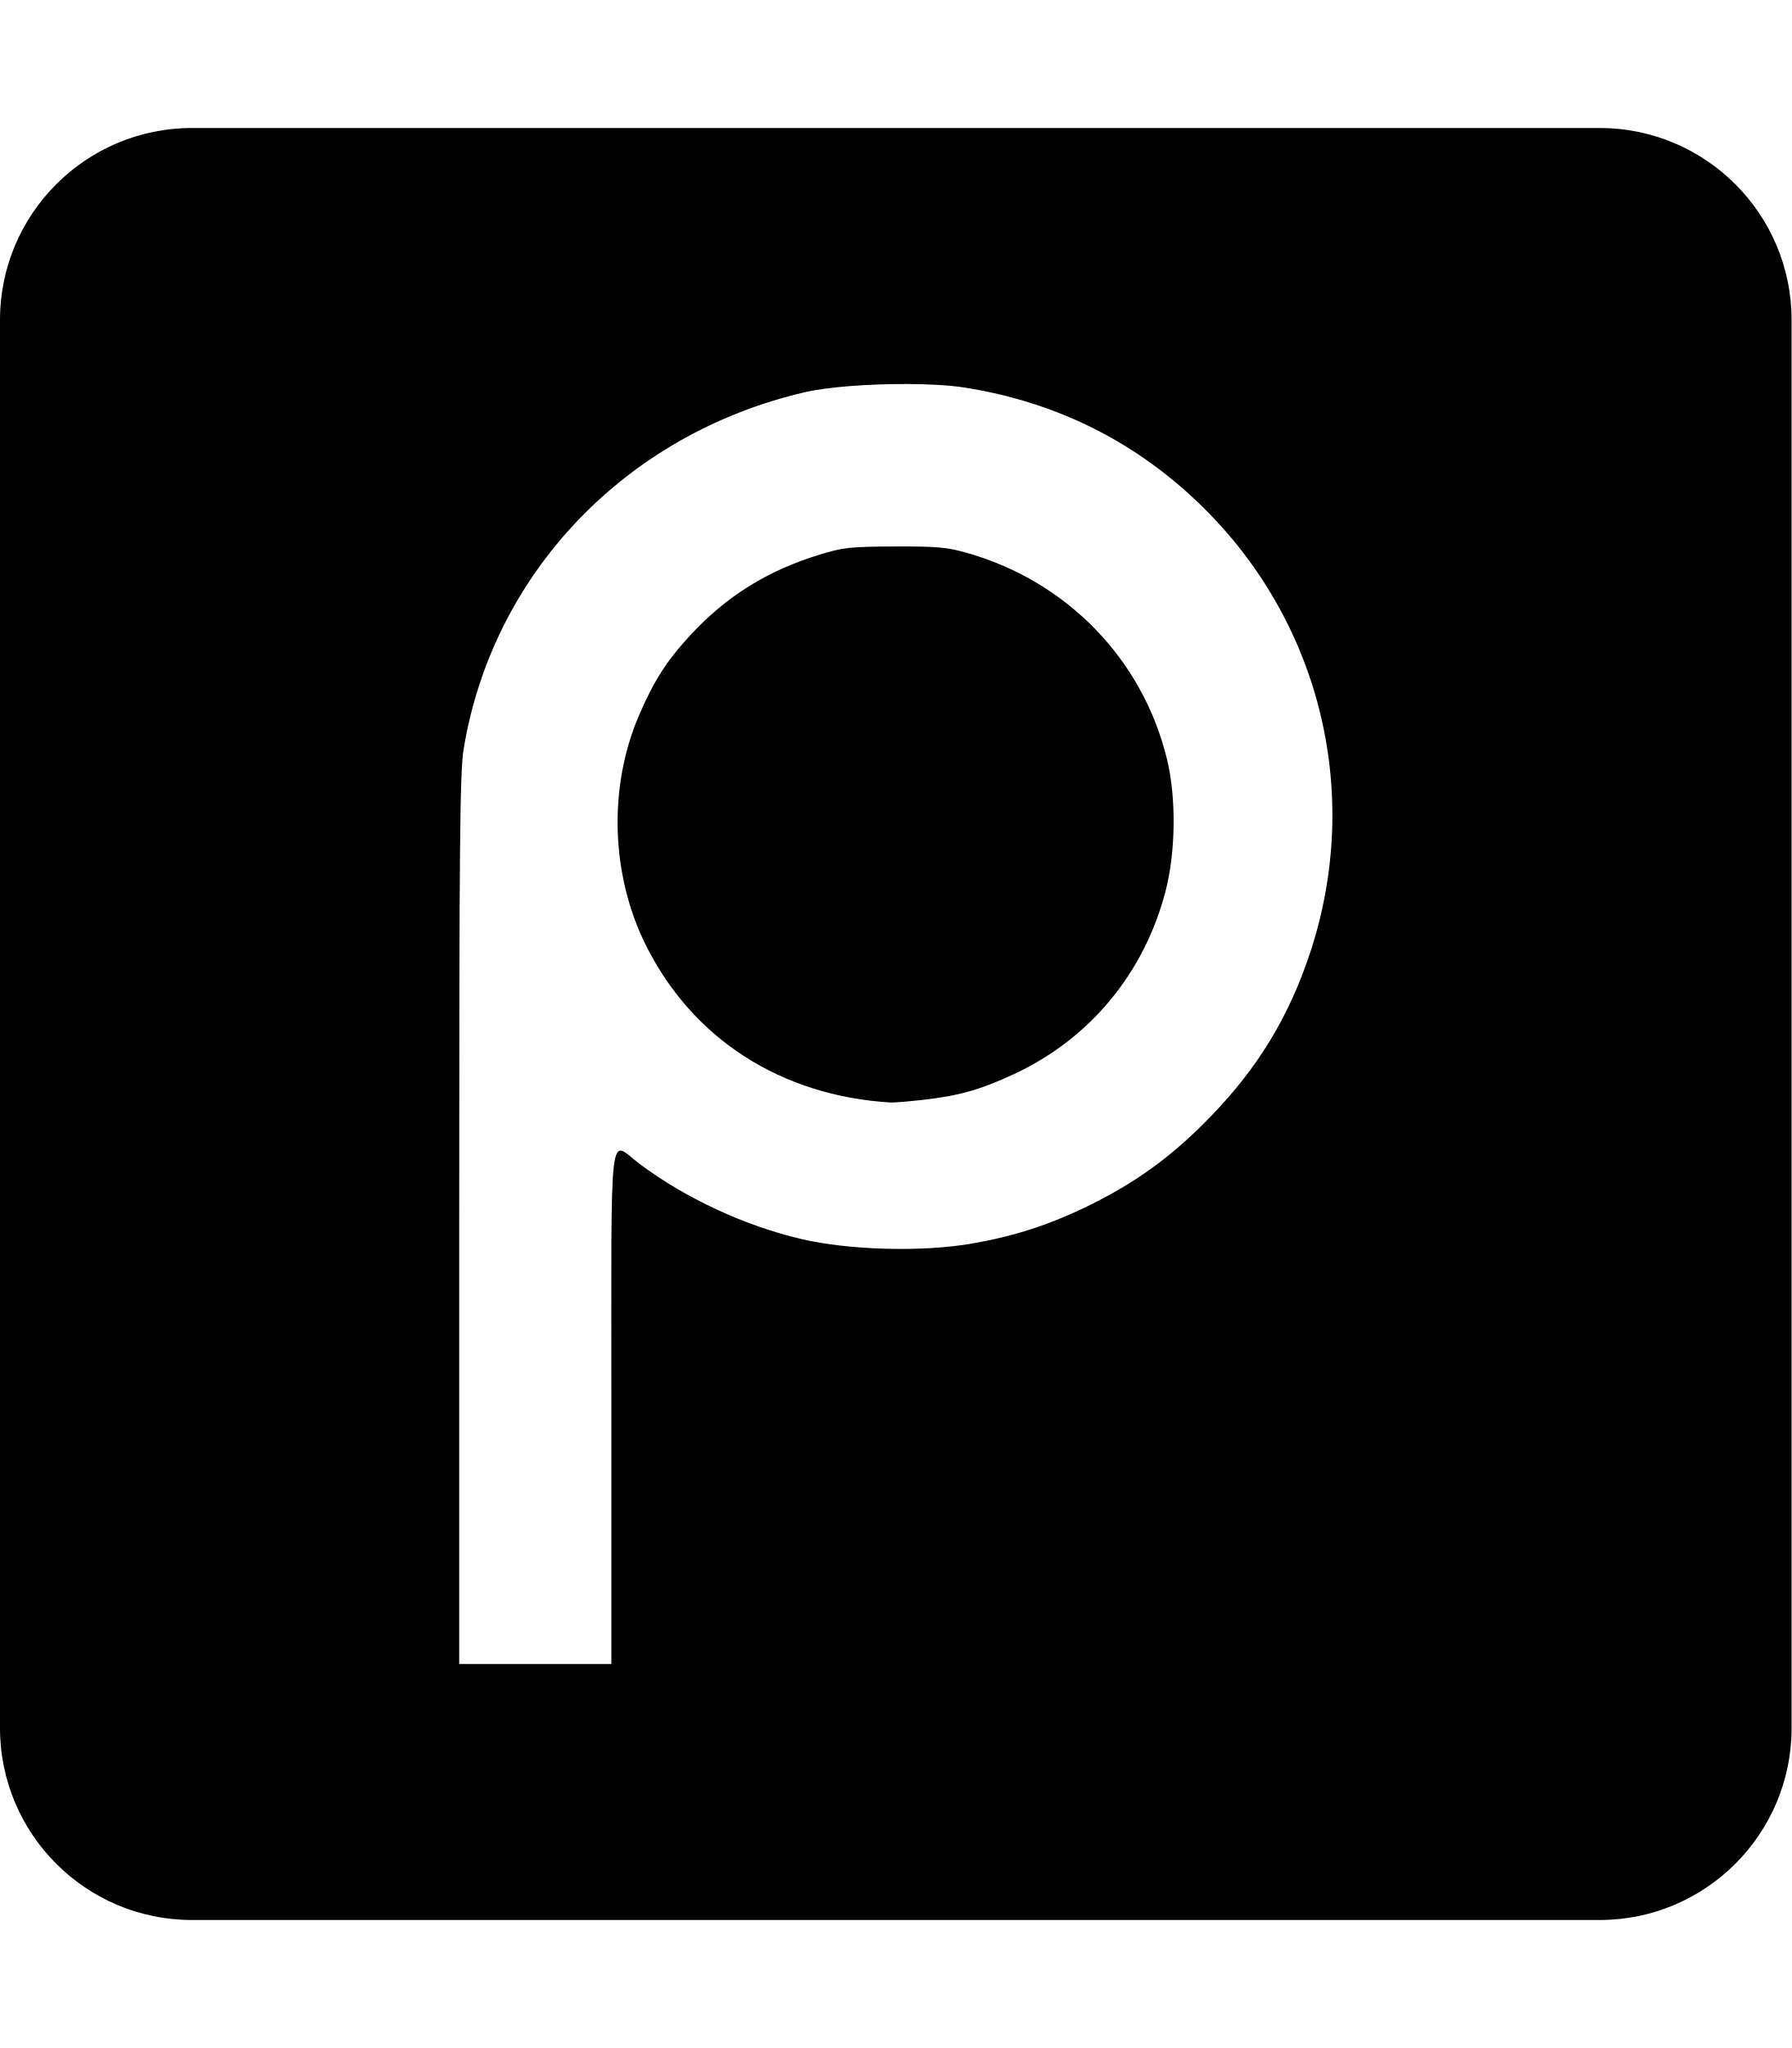
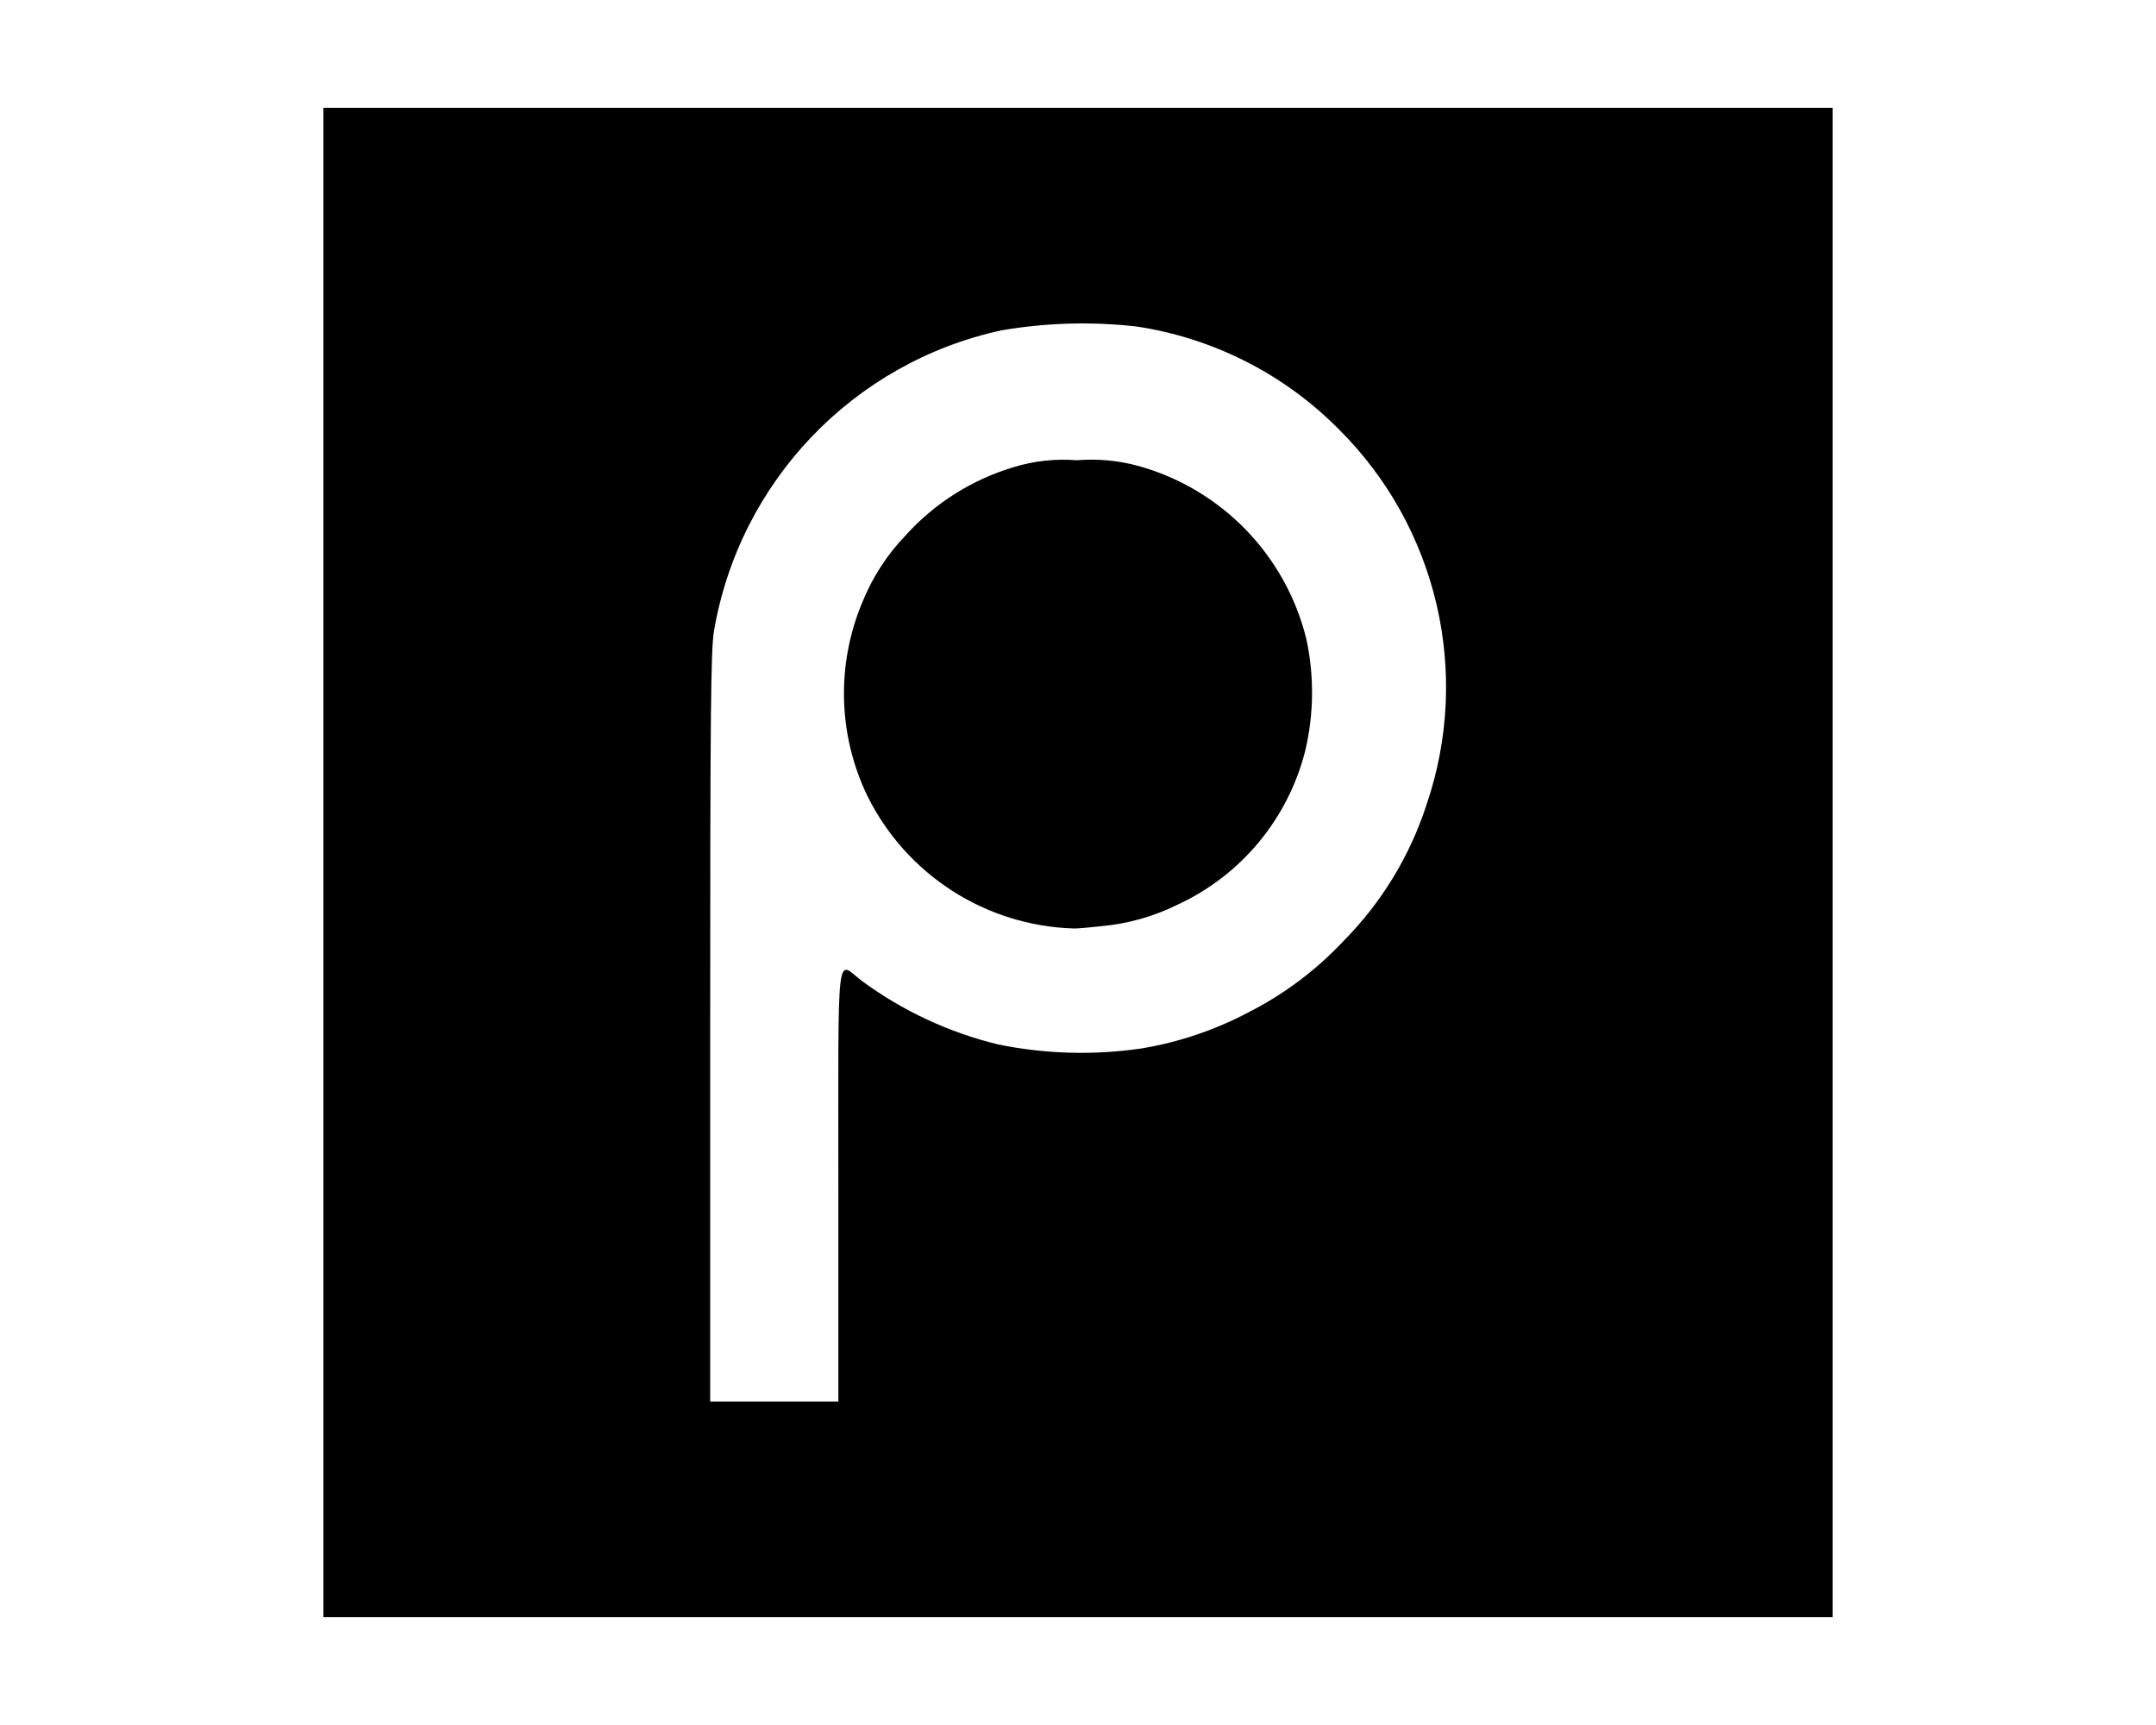
- <svg xmlns="http://www.w3.org/2000/svg" id="svg8" version="1.1" viewBox="0 0 448 512" height="512" width="448">
-   <defs id="defs2" />
-   <g id="layer6">
-     <path d="M 48 32 C 21.5 32 0 53.5 0 80 L 0 432 C 0 458.5 21.5 480 48 480 L 400 480 C 426.5 480 448 458.5 448 432 L 448 80 C 448 53.5 426.5 32 400 32 L 48 32 z M 226.676 96 C 232.275 96.016 237.538 96.307 241.301 96.904 C 264.666 100.611 284.813 110.824 301.361 127.352 C 330.605 156.557 340.627 199.182 327.496 238.516 C 322.233 254.278 314.543 266.918 302.875 278.986 C 293.827 288.342 285.428 294.646 274.537 300.25 C 263.801 305.775 254.35 308.952 242.789 310.93 C 230.401 313.048 212.271 312.547 200.361 309.754 C 186.199 306.434 171.427 299.567 159.906 290.949 C 152.124 285.128 152.877 278.608 152.877 351.834 L 152.877 416 L 114.826 416 L 114.826 305.014 L 114.828 305.014 C 114.828 210.748 114.997 193.016 115.932 187.312 C 123.138 143.328 156.543 108.392 201.279 98.051 C 207.08 96.709 217.344 95.973 226.676 96 z M 223.76 136.621 C 212.587 136.662 210.845 136.852 204.898 138.676 C 191.813 142.689 181.532 149.12 172.479 158.955 C 166.673 165.263 163.537 170.165 159.84 178.717 C 152.063 196.708 152.715 218.748 161.551 236.398 C 173.255 259.778 195.31 273.941 222.643 275.625 C 223.463 275.676 227.156 275.374 230.85 274.955 C 239.861 273.932 245.162 272.431 253.57 268.518 C 272.493 259.709 286.052 243.384 291.412 222.953 C 294.02 213.015 294.169 199.384 291.775 189.643 C 285.681 164.83 266.906 145.445 242.041 138.291 C 236.849 136.798 234.469 136.581 223.76 136.621 z " id="path2" />
+ <svg xmlns="http://www.w3.org/2000/svg" viewBox="0 0 20 16">
+   <g id="Icons">
+     <path d="M12.118,5.926a2.346,2.346,0,0,1-.011,1.041,2.152,2.152,0,0,1-1.183,1.424,2,2,0,0,1-.71.2c-.115.013-.231.023-.256.021a2.211,2.211,0,0,1-1.91-1.226A2.184,2.184,0,0,1,8,5.585a1.938,1.938,0,0,1,.4-.618A2.192,2.192,0,0,1,9.4,4.334a1.565,1.565,0,0,1,.589-.065,1.659,1.659,0,0,1,.572.053A2.216,2.216,0,0,1,12.118,5.926ZM17,1V15H3V1ZM12.418,3.98a3.341,3.341,0,0,0-1.877-.952,4.459,4.459,0,0,0-1.251.036,3.448,3.448,0,0,0-2.667,2.79c-.029.178-.035.732-.035,3.678h0V13H7.777V11c0-2.289-.023-2.085.22-1.9a3.552,3.552,0,0,0,1.264.588,3.853,3.853,0,0,0,1.326.037,3.266,3.266,0,0,0,.992-.334,3.19,3.19,0,0,0,.886-.665,3.192,3.192,0,0,0,.769-1.265A3.372,3.372,0,0,0,12.418,3.98Z" />
  </g>
</svg>
